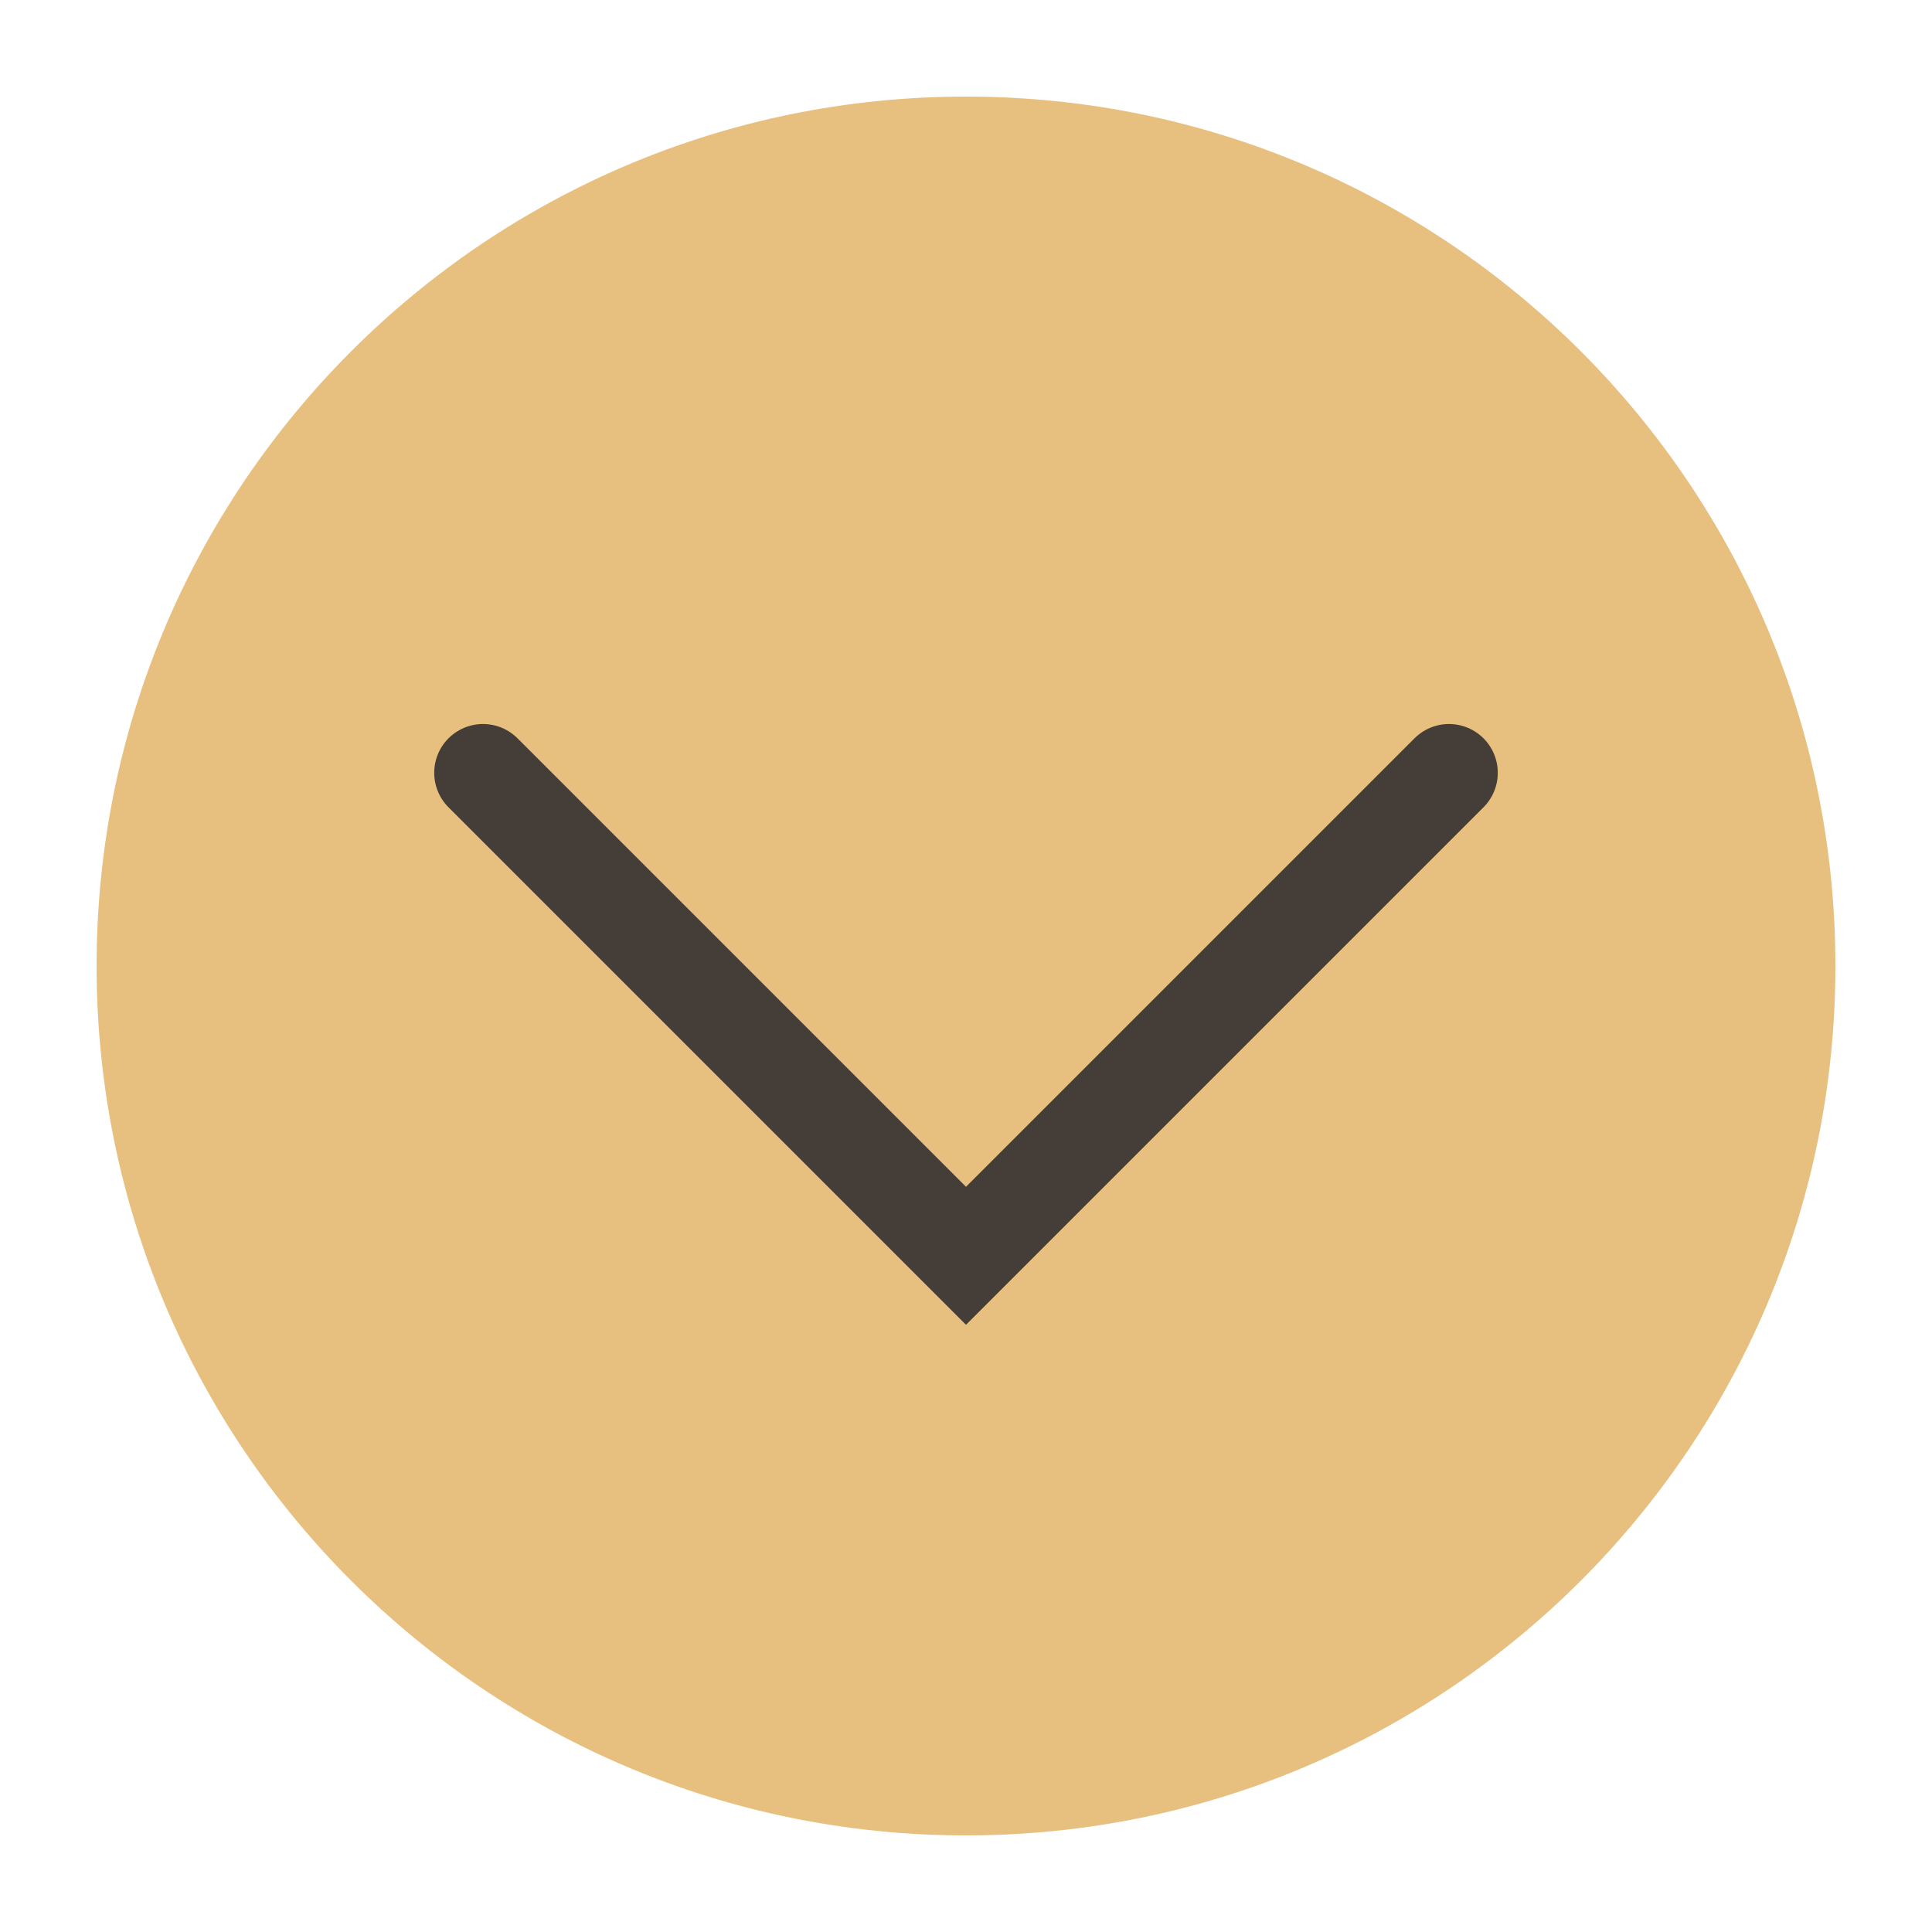
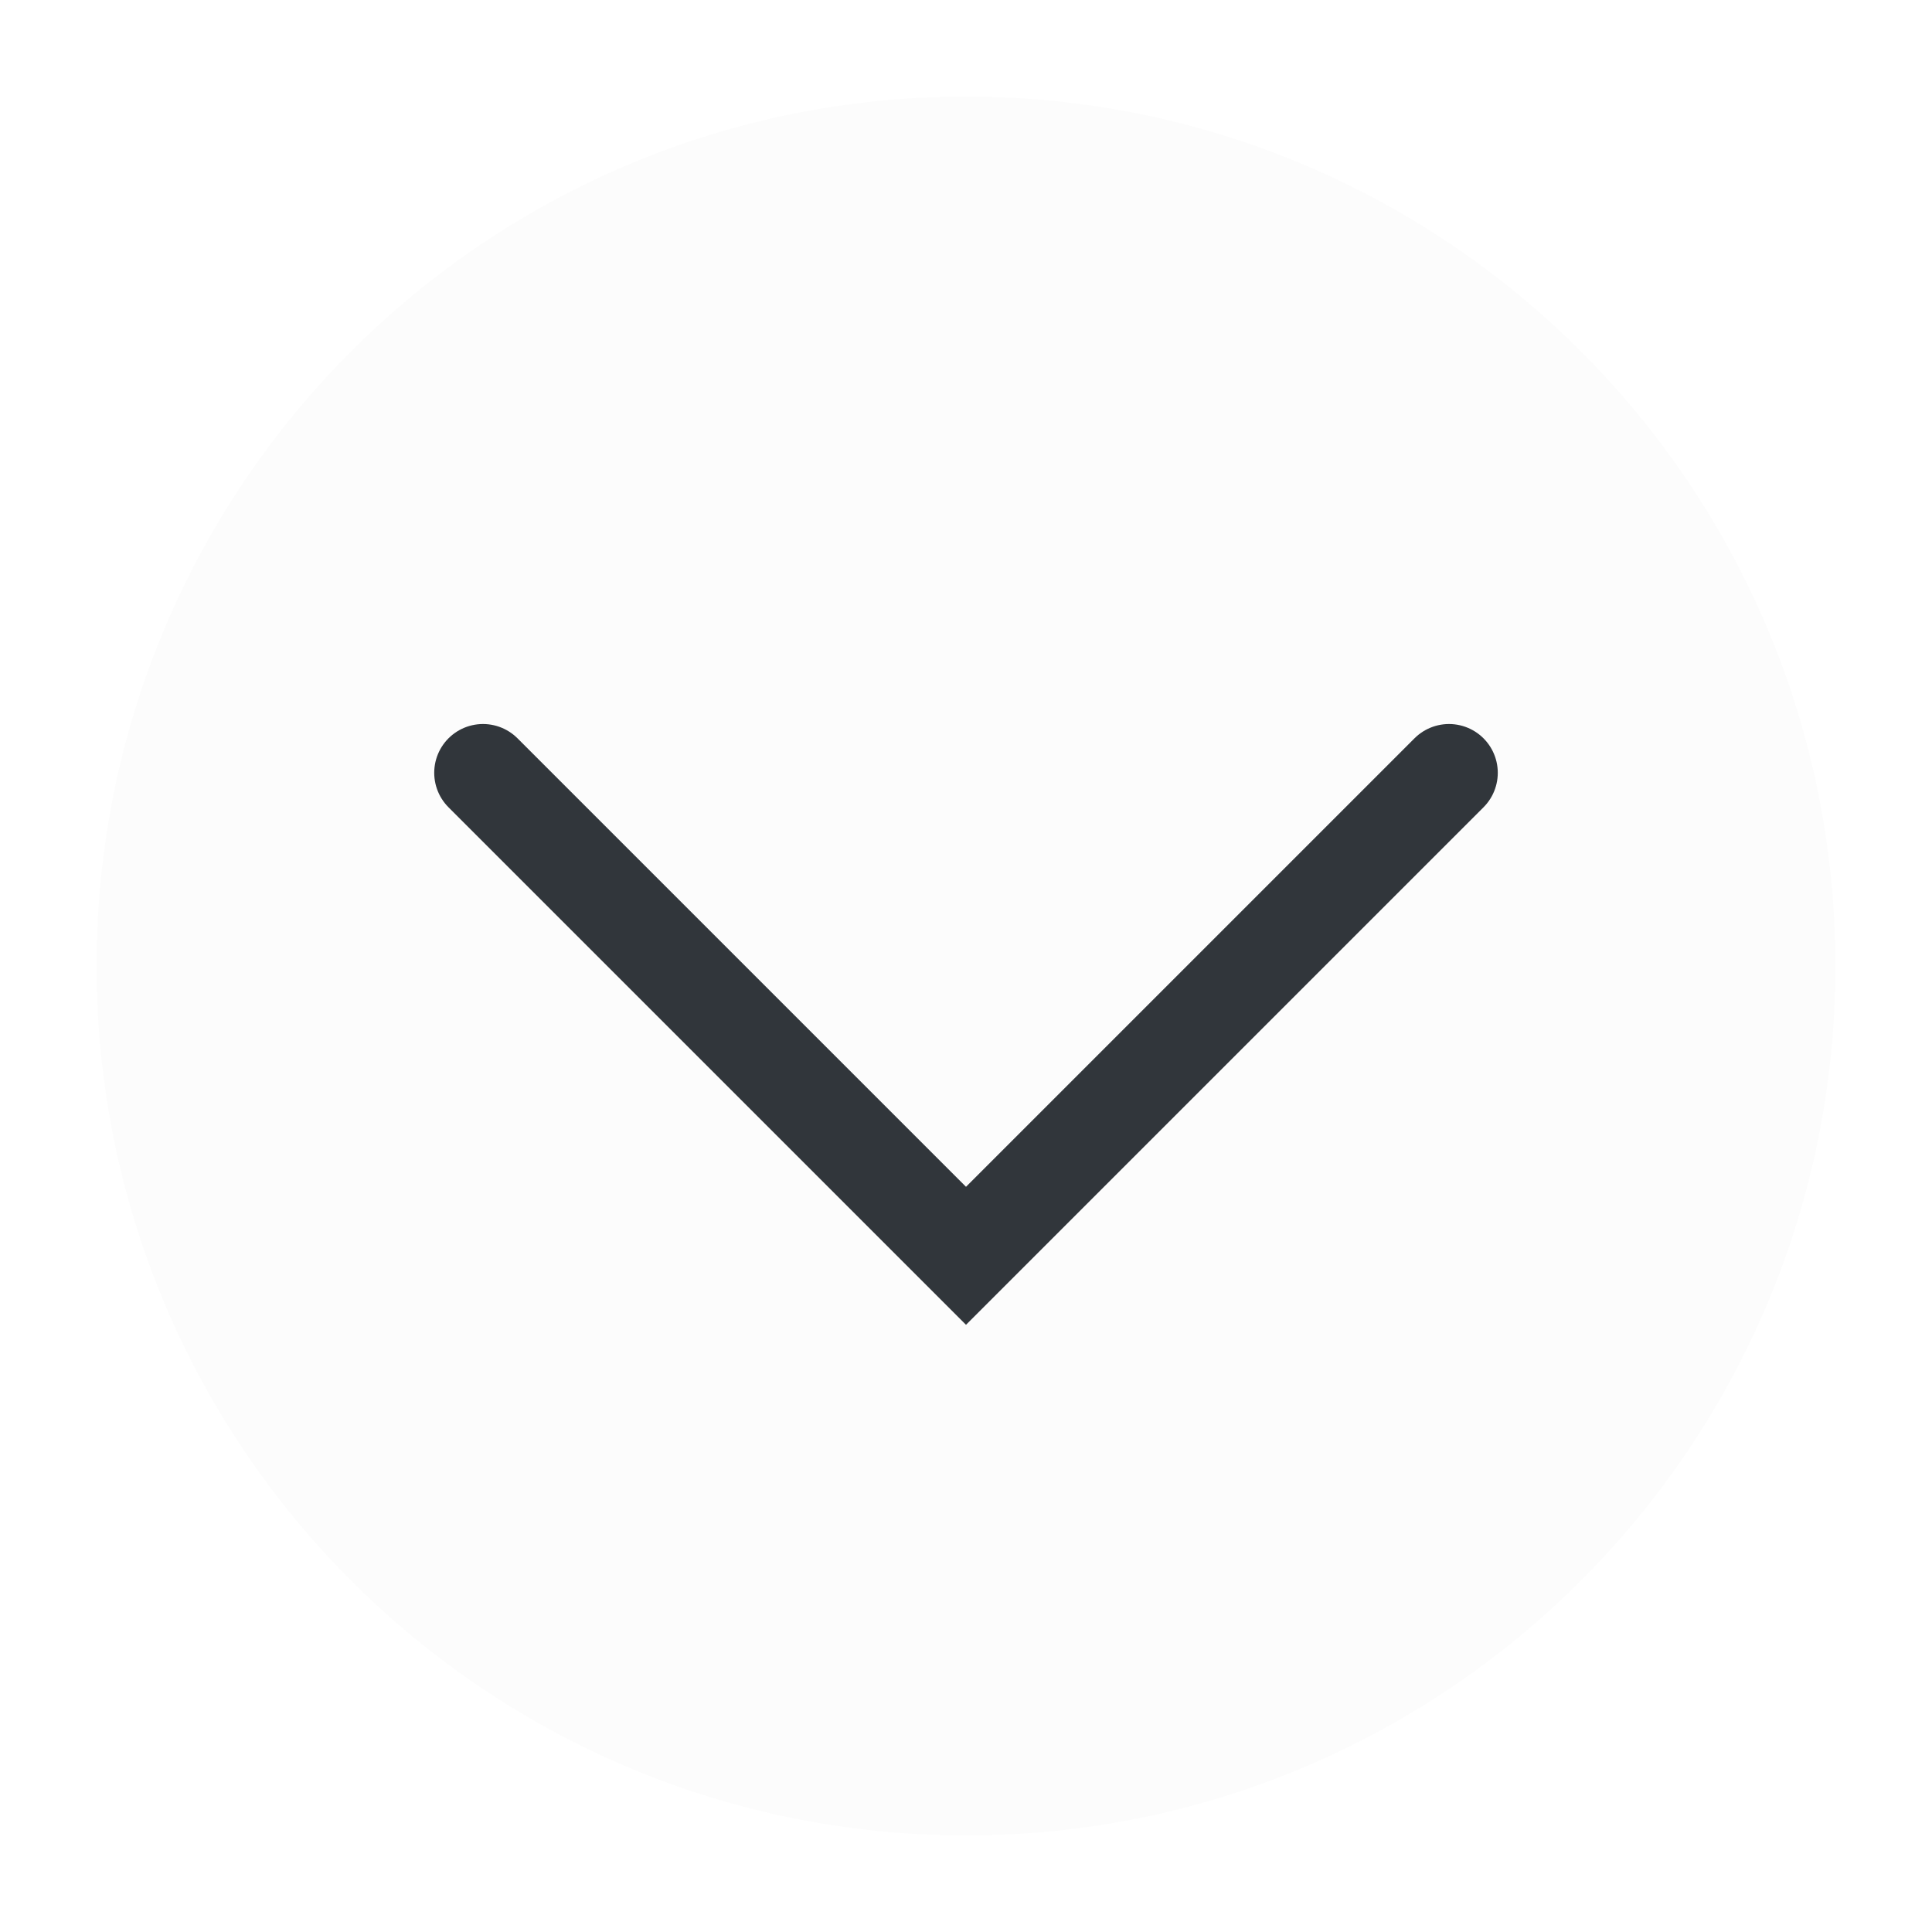
<svg xmlns="http://www.w3.org/2000/svg" viewBox="0 0 50 50" version="1.2" baseProfile="tiny">
  <defs>
</defs>
  <g fill="none" stroke="black" stroke-width="1" fill-rule="evenodd" stroke-linecap="square" stroke-linejoin="bevel">
-     <g fill="#e7bf7e" fill-opacity="1" stroke="none" transform="matrix(2.5,0,0,2.5,2.5,2.5)" font-family="Noto Sans" font-size="10" font-weight="400" font-style="normal">
+     <g fill="#fcfcfc" fill-opacity="1" stroke="none" transform="matrix(2.5,0,0,2.5,2.5,2.5)" font-family="Noto Sans" font-size="10" font-weight="400" font-style="normal">
      <circle cx="9" cy="9" r="9" />
    </g>
-     <g fill="none" stroke="#1d1d27" stroke-opacity="0.8" stroke-width="1.01" stroke-linecap="round" stroke-linejoin="miter" stroke-miterlimit="2" transform="matrix(2.5,0,0,2.5,2.5,2.5)" font-family="Noto Sans" font-size="10" font-weight="400" font-style="normal">
+     <g fill="none" stroke="#31363b" stroke-opacity="1" stroke-width="1.01" stroke-linecap="round" stroke-linejoin="miter" stroke-miterlimit="2" transform="matrix(2.5,0,0,2.5,2.5,2.5)" font-family="Noto Sans" font-size="10" font-weight="400" font-style="normal">
      <polyline fill="none" vector-effect="none" points="4,7 9,12 14,7 " />
    </g>
    <g fill="none" stroke="#000000" stroke-opacity="1" stroke-width="1" stroke-linecap="square" stroke-linejoin="bevel" transform="matrix(1,0,0,1,0,0)" font-family="Noto Sans" font-size="10" font-weight="400" font-style="normal">
</g>
  </g>
</svg>
